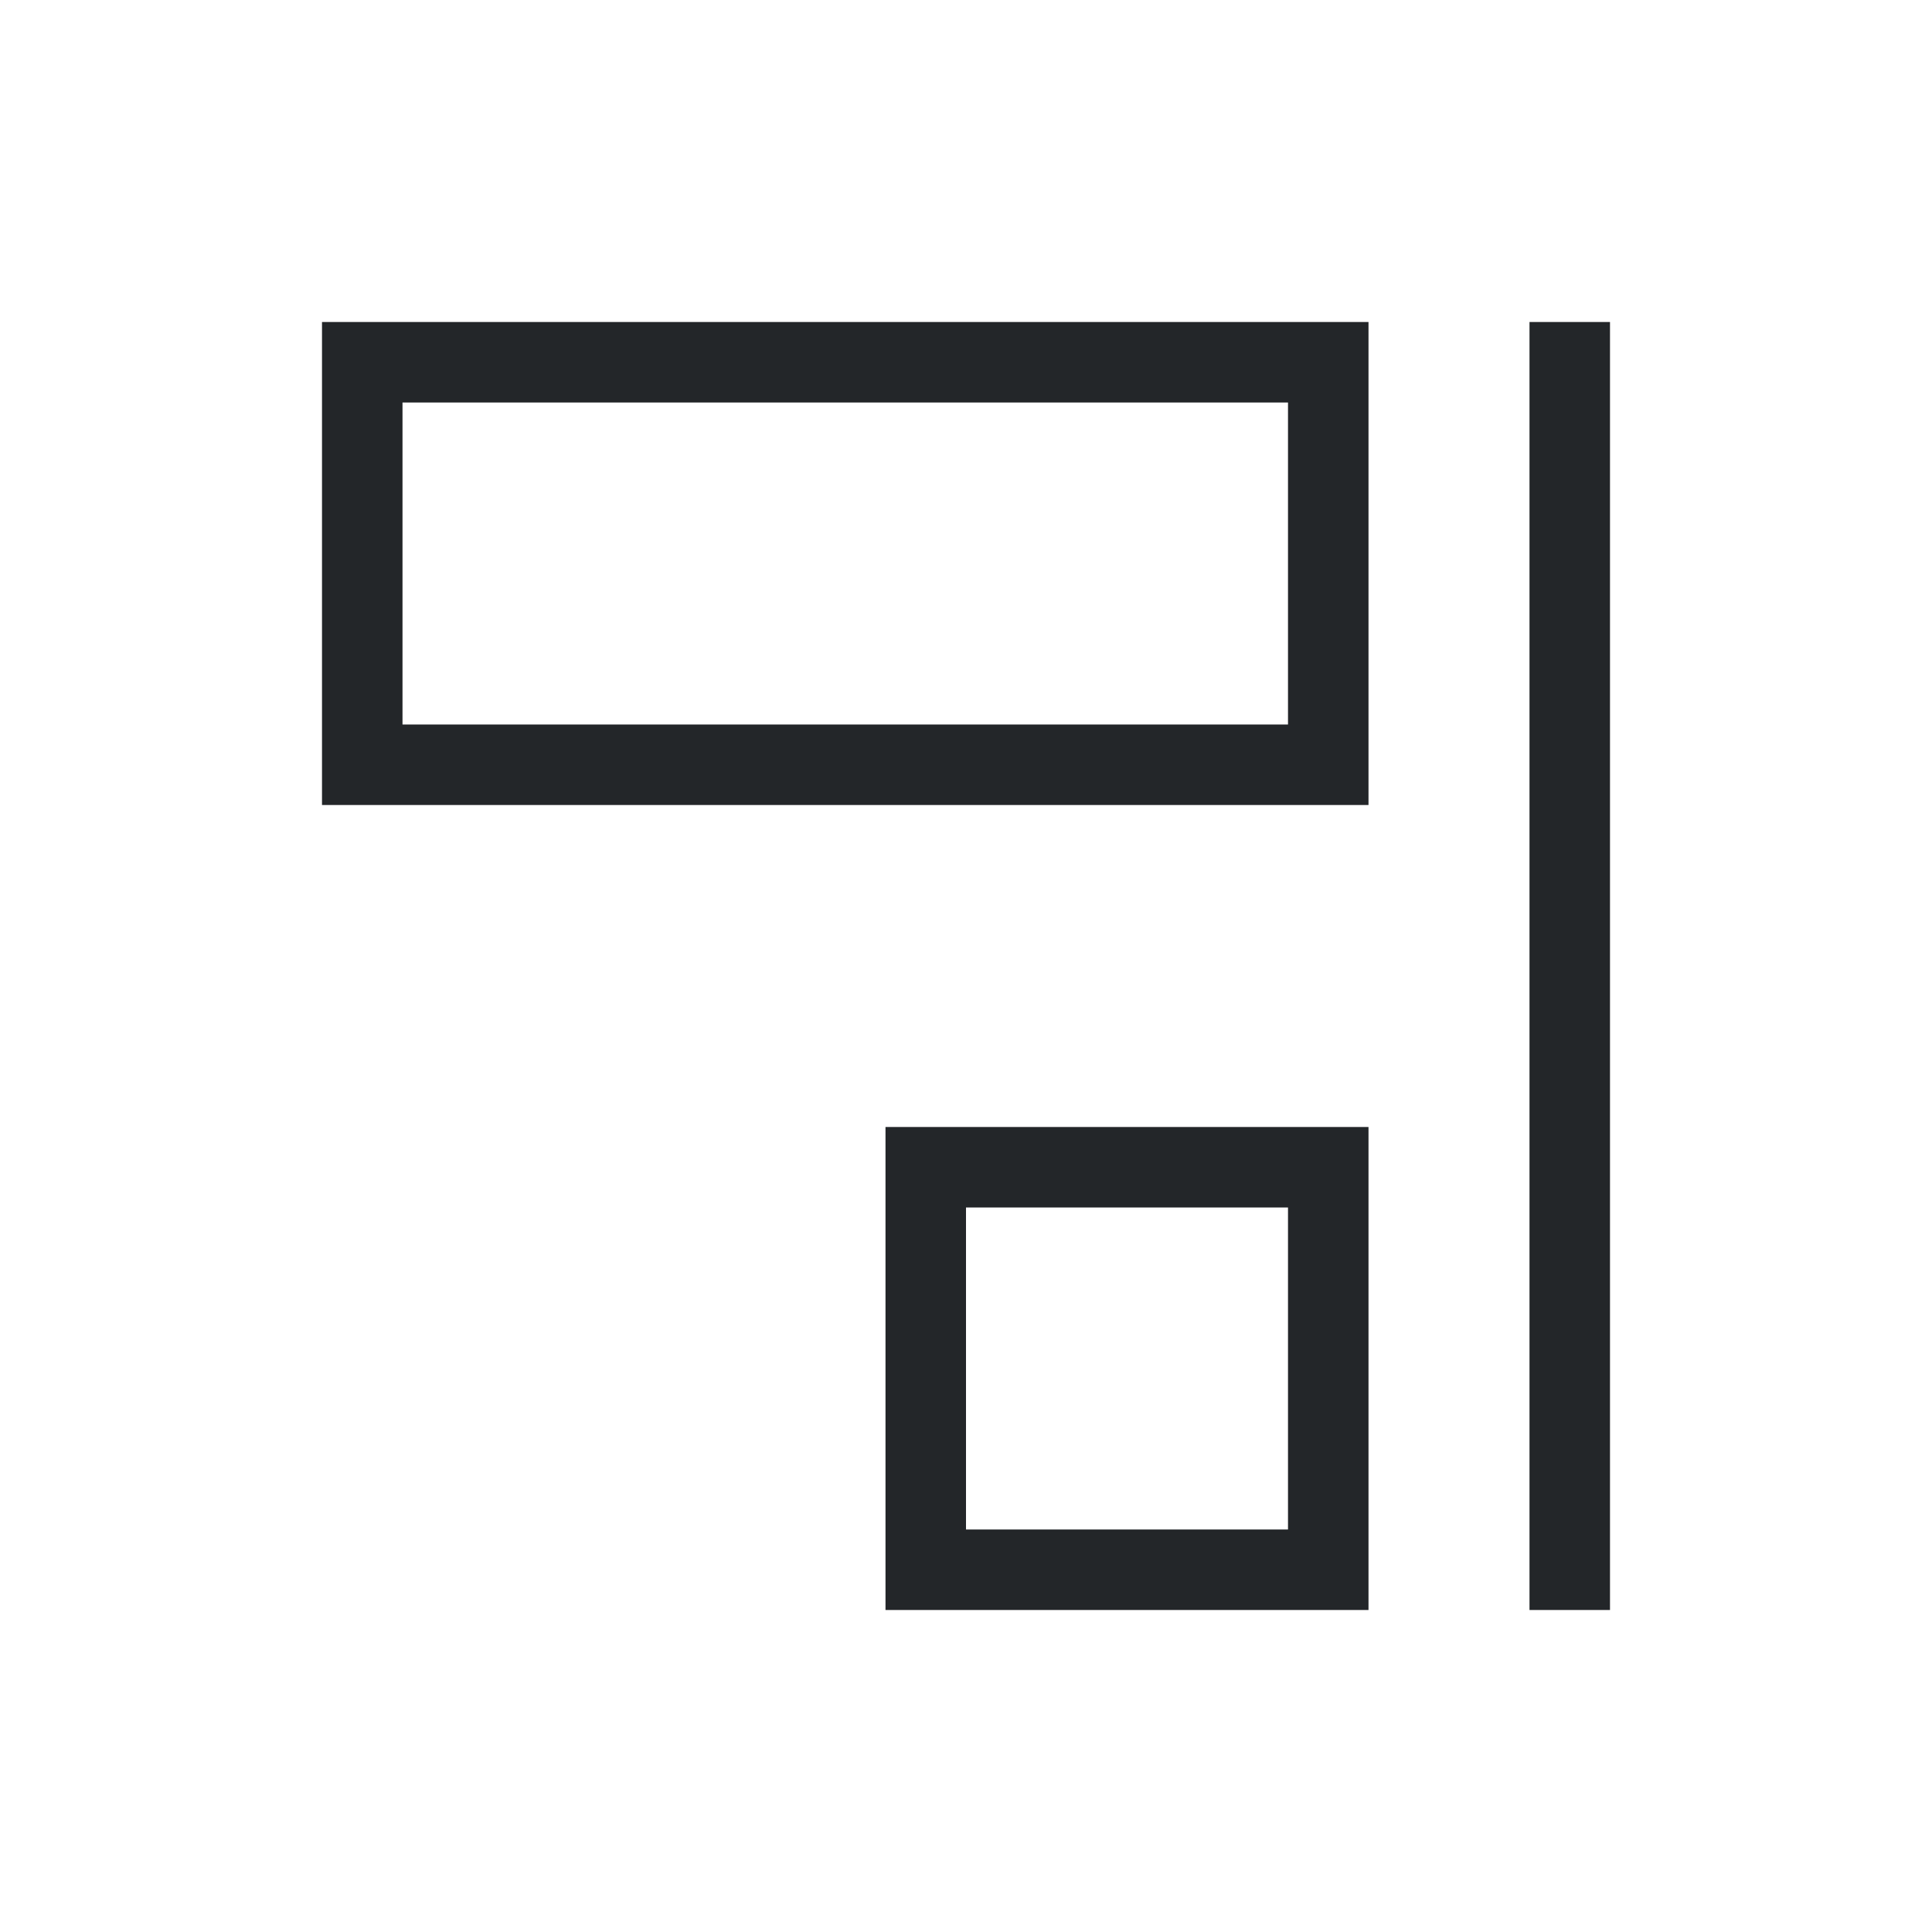
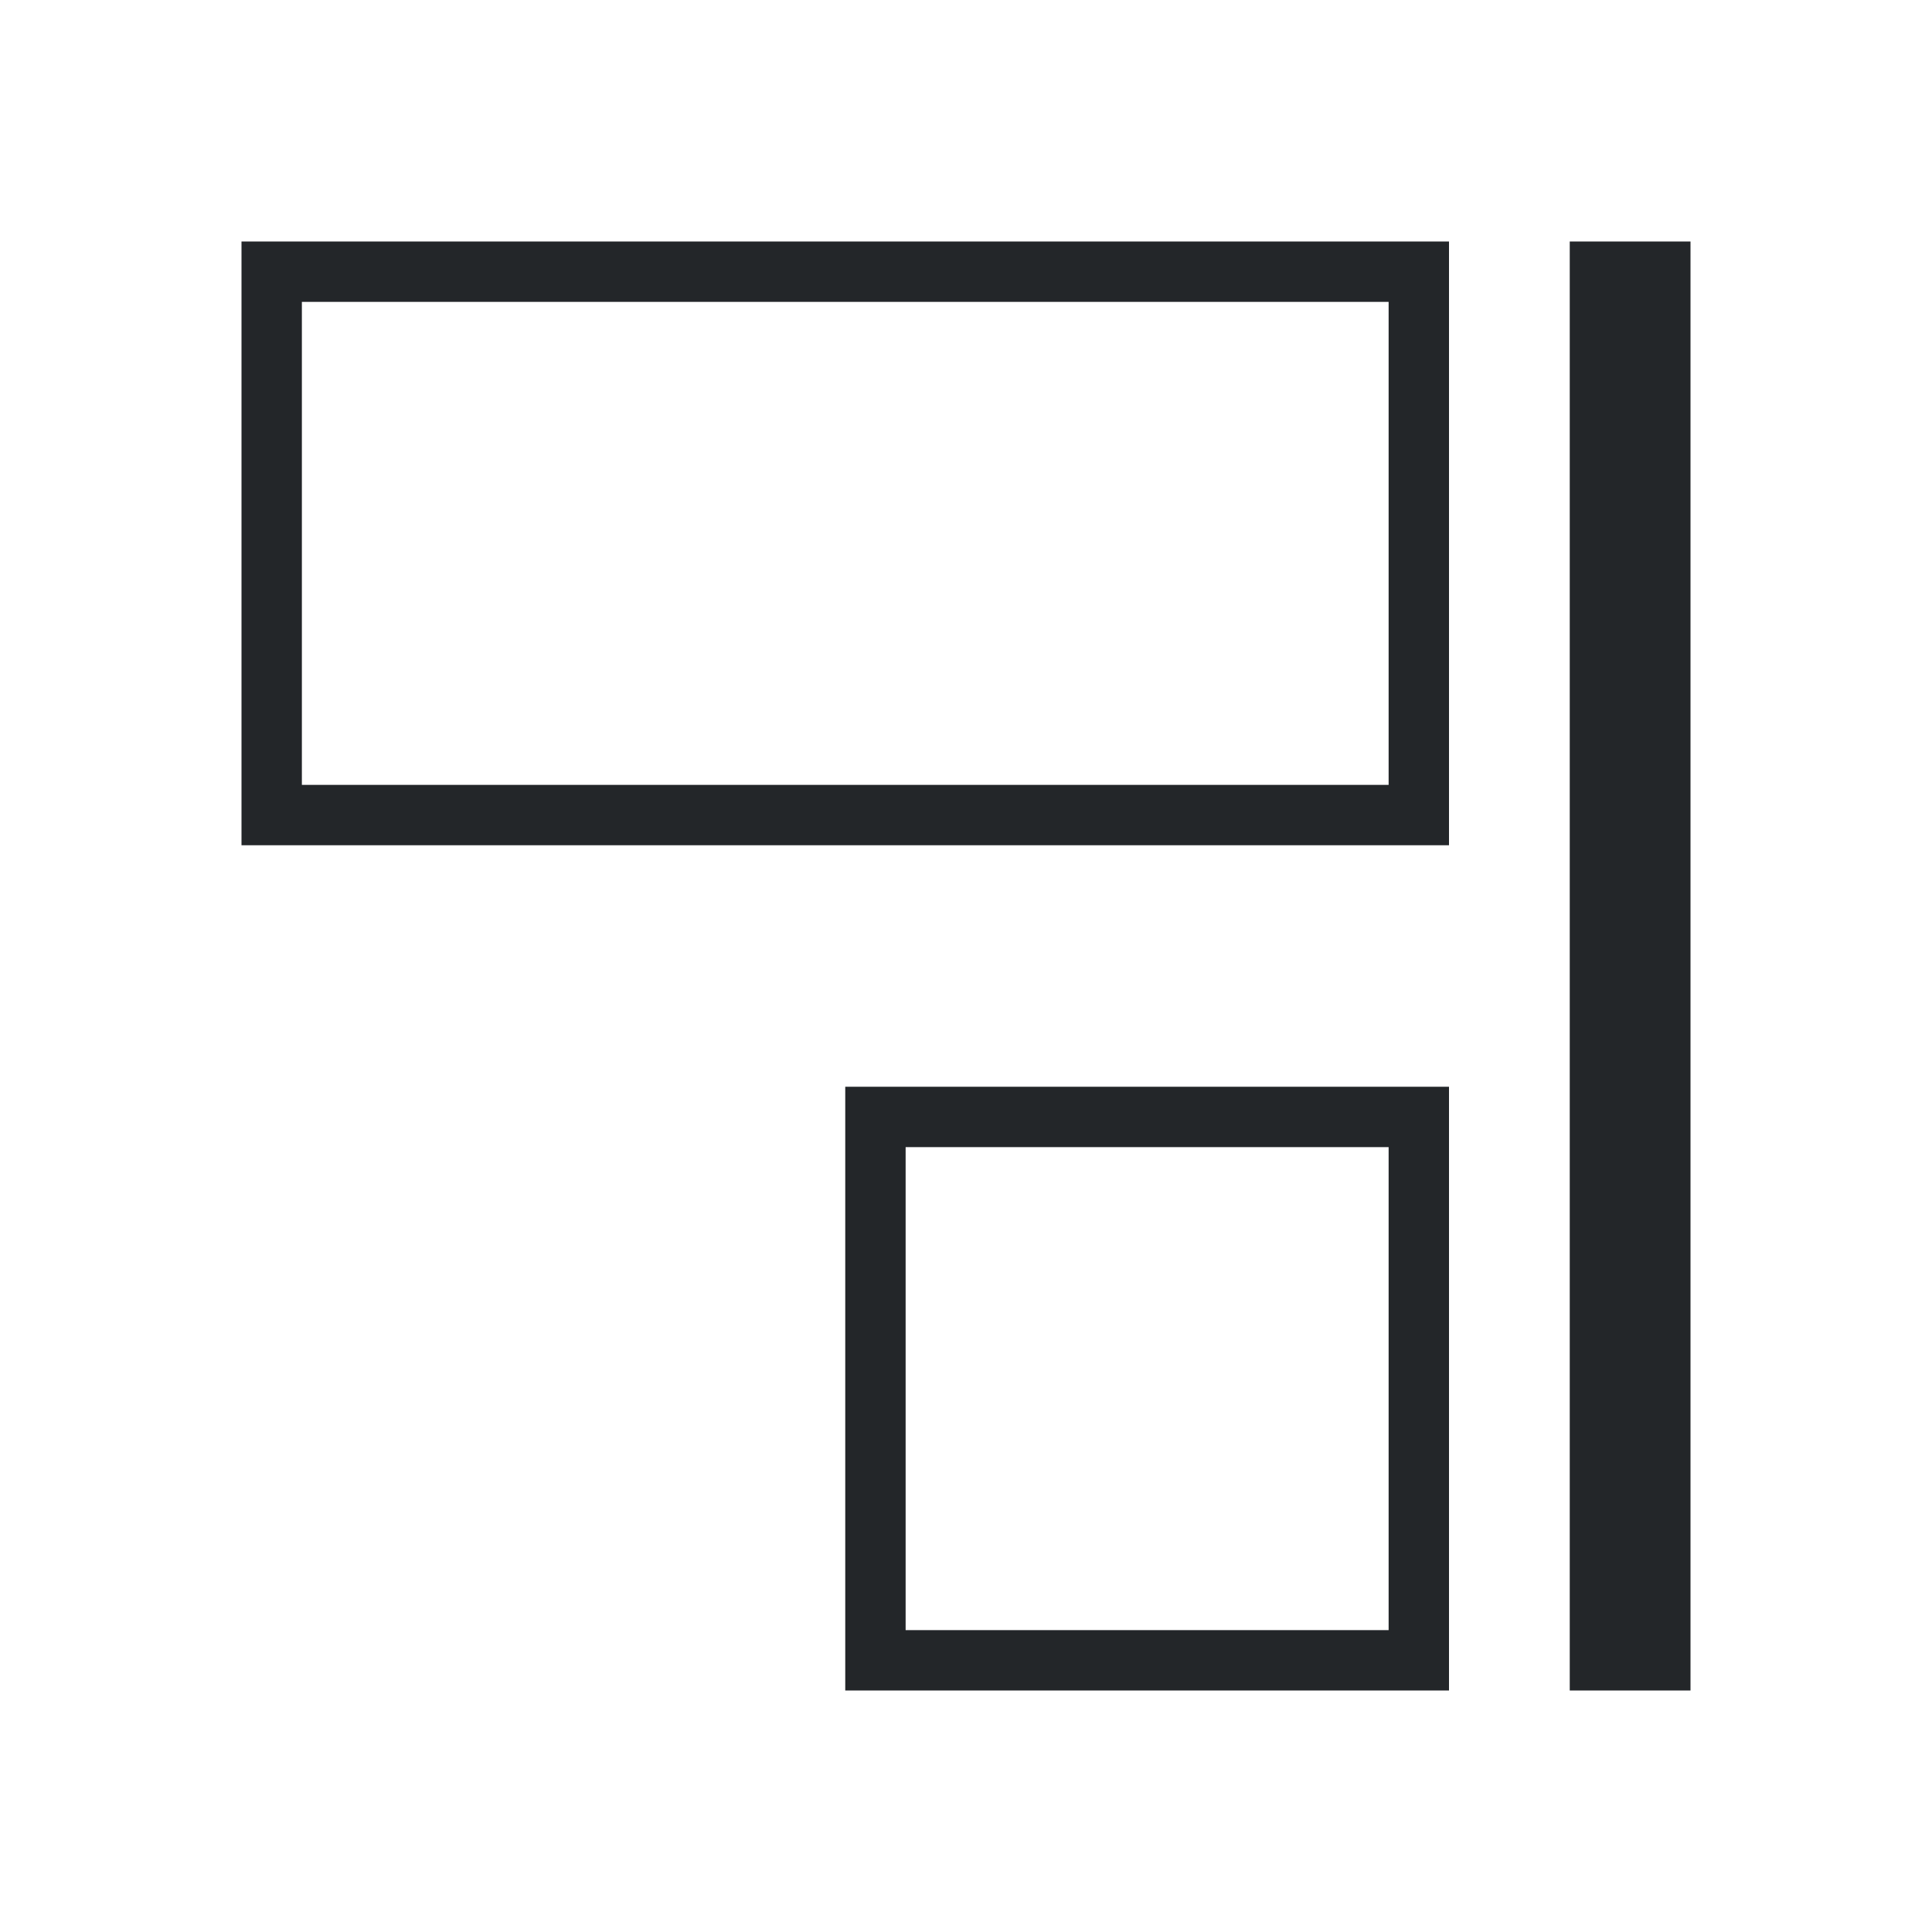
- <svg xmlns="http://www.w3.org/2000/svg" viewBox="0 0 24 24">
+ <svg xmlns="http://www.w3.org/2000/svg" viewBox="0 0 32 32">
  <defs id="defs3051">
    <style type="text/css" id="current-color-scheme">
      .ColorScheme-Text {
        color:#232629;
      }
      </style>
  </defs>
-   <path style="fill:currentColor;fill-opacity:1;stroke:none" d="M 4 4 L 4 10 L 17 10 L 17 4 L 4 4 z M 19 4 L 19 20 L 20 20 L 20 4 L 19 4 z M 5 5 L 16 5 L 16 9 L 5 9 L 5 5 z M 11 14 L 11 20 L 17 20 L 17 14 L 11 14 z M 12 15 L 16 15 L 16 19 L 12 19 L 12 15 z " class="ColorScheme-Text" />
+   <path style="fill:currentColor;fill-opacity:1;stroke:none" d="M 4 4 L 4 14 L 24 14 L 24 4 L 4 4 z M 26 4 L 26 28 L 28 28 L 28 4 L 26 4 z M 5 5 L 23 5 L 23 13 L 5 13 L 5 5 z M 14 18 L 14 28 L 24 28 L 24 18 L 14 18 z M 15 19 L 23 19 L 23 27 L 15 27 L 15 19 z " id="path8" class="ColorScheme-Text" />
</svg>
